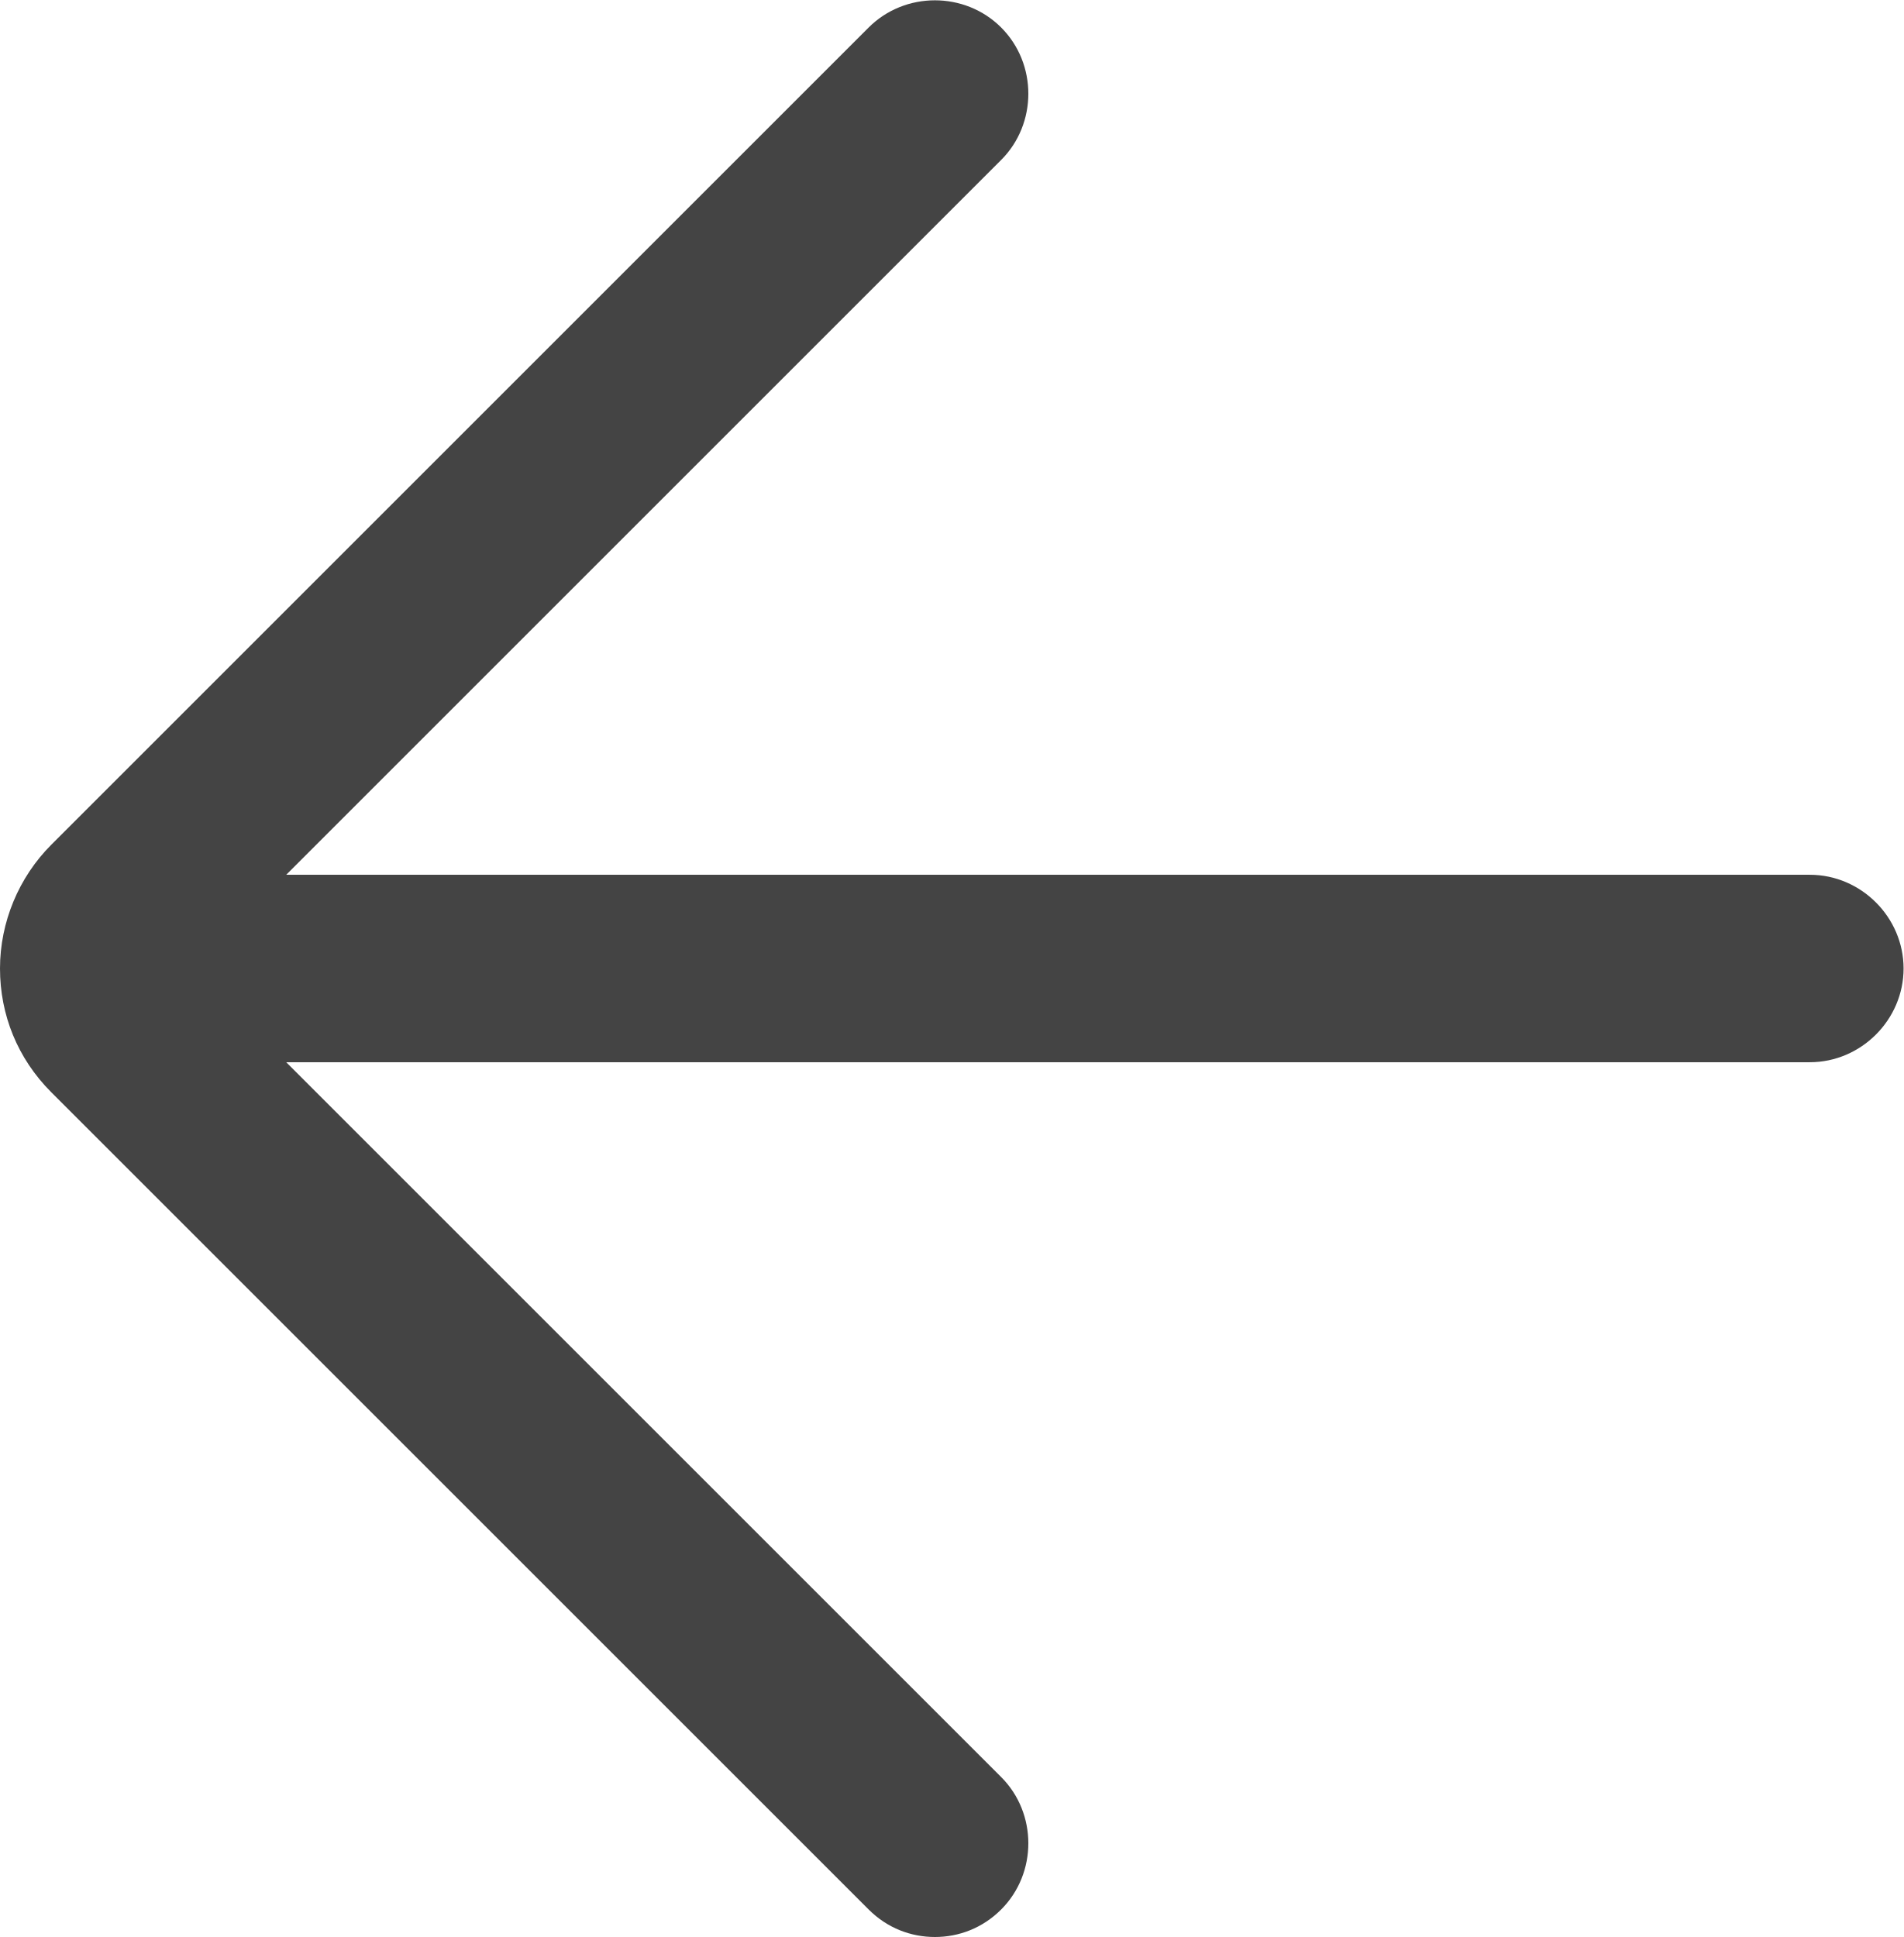
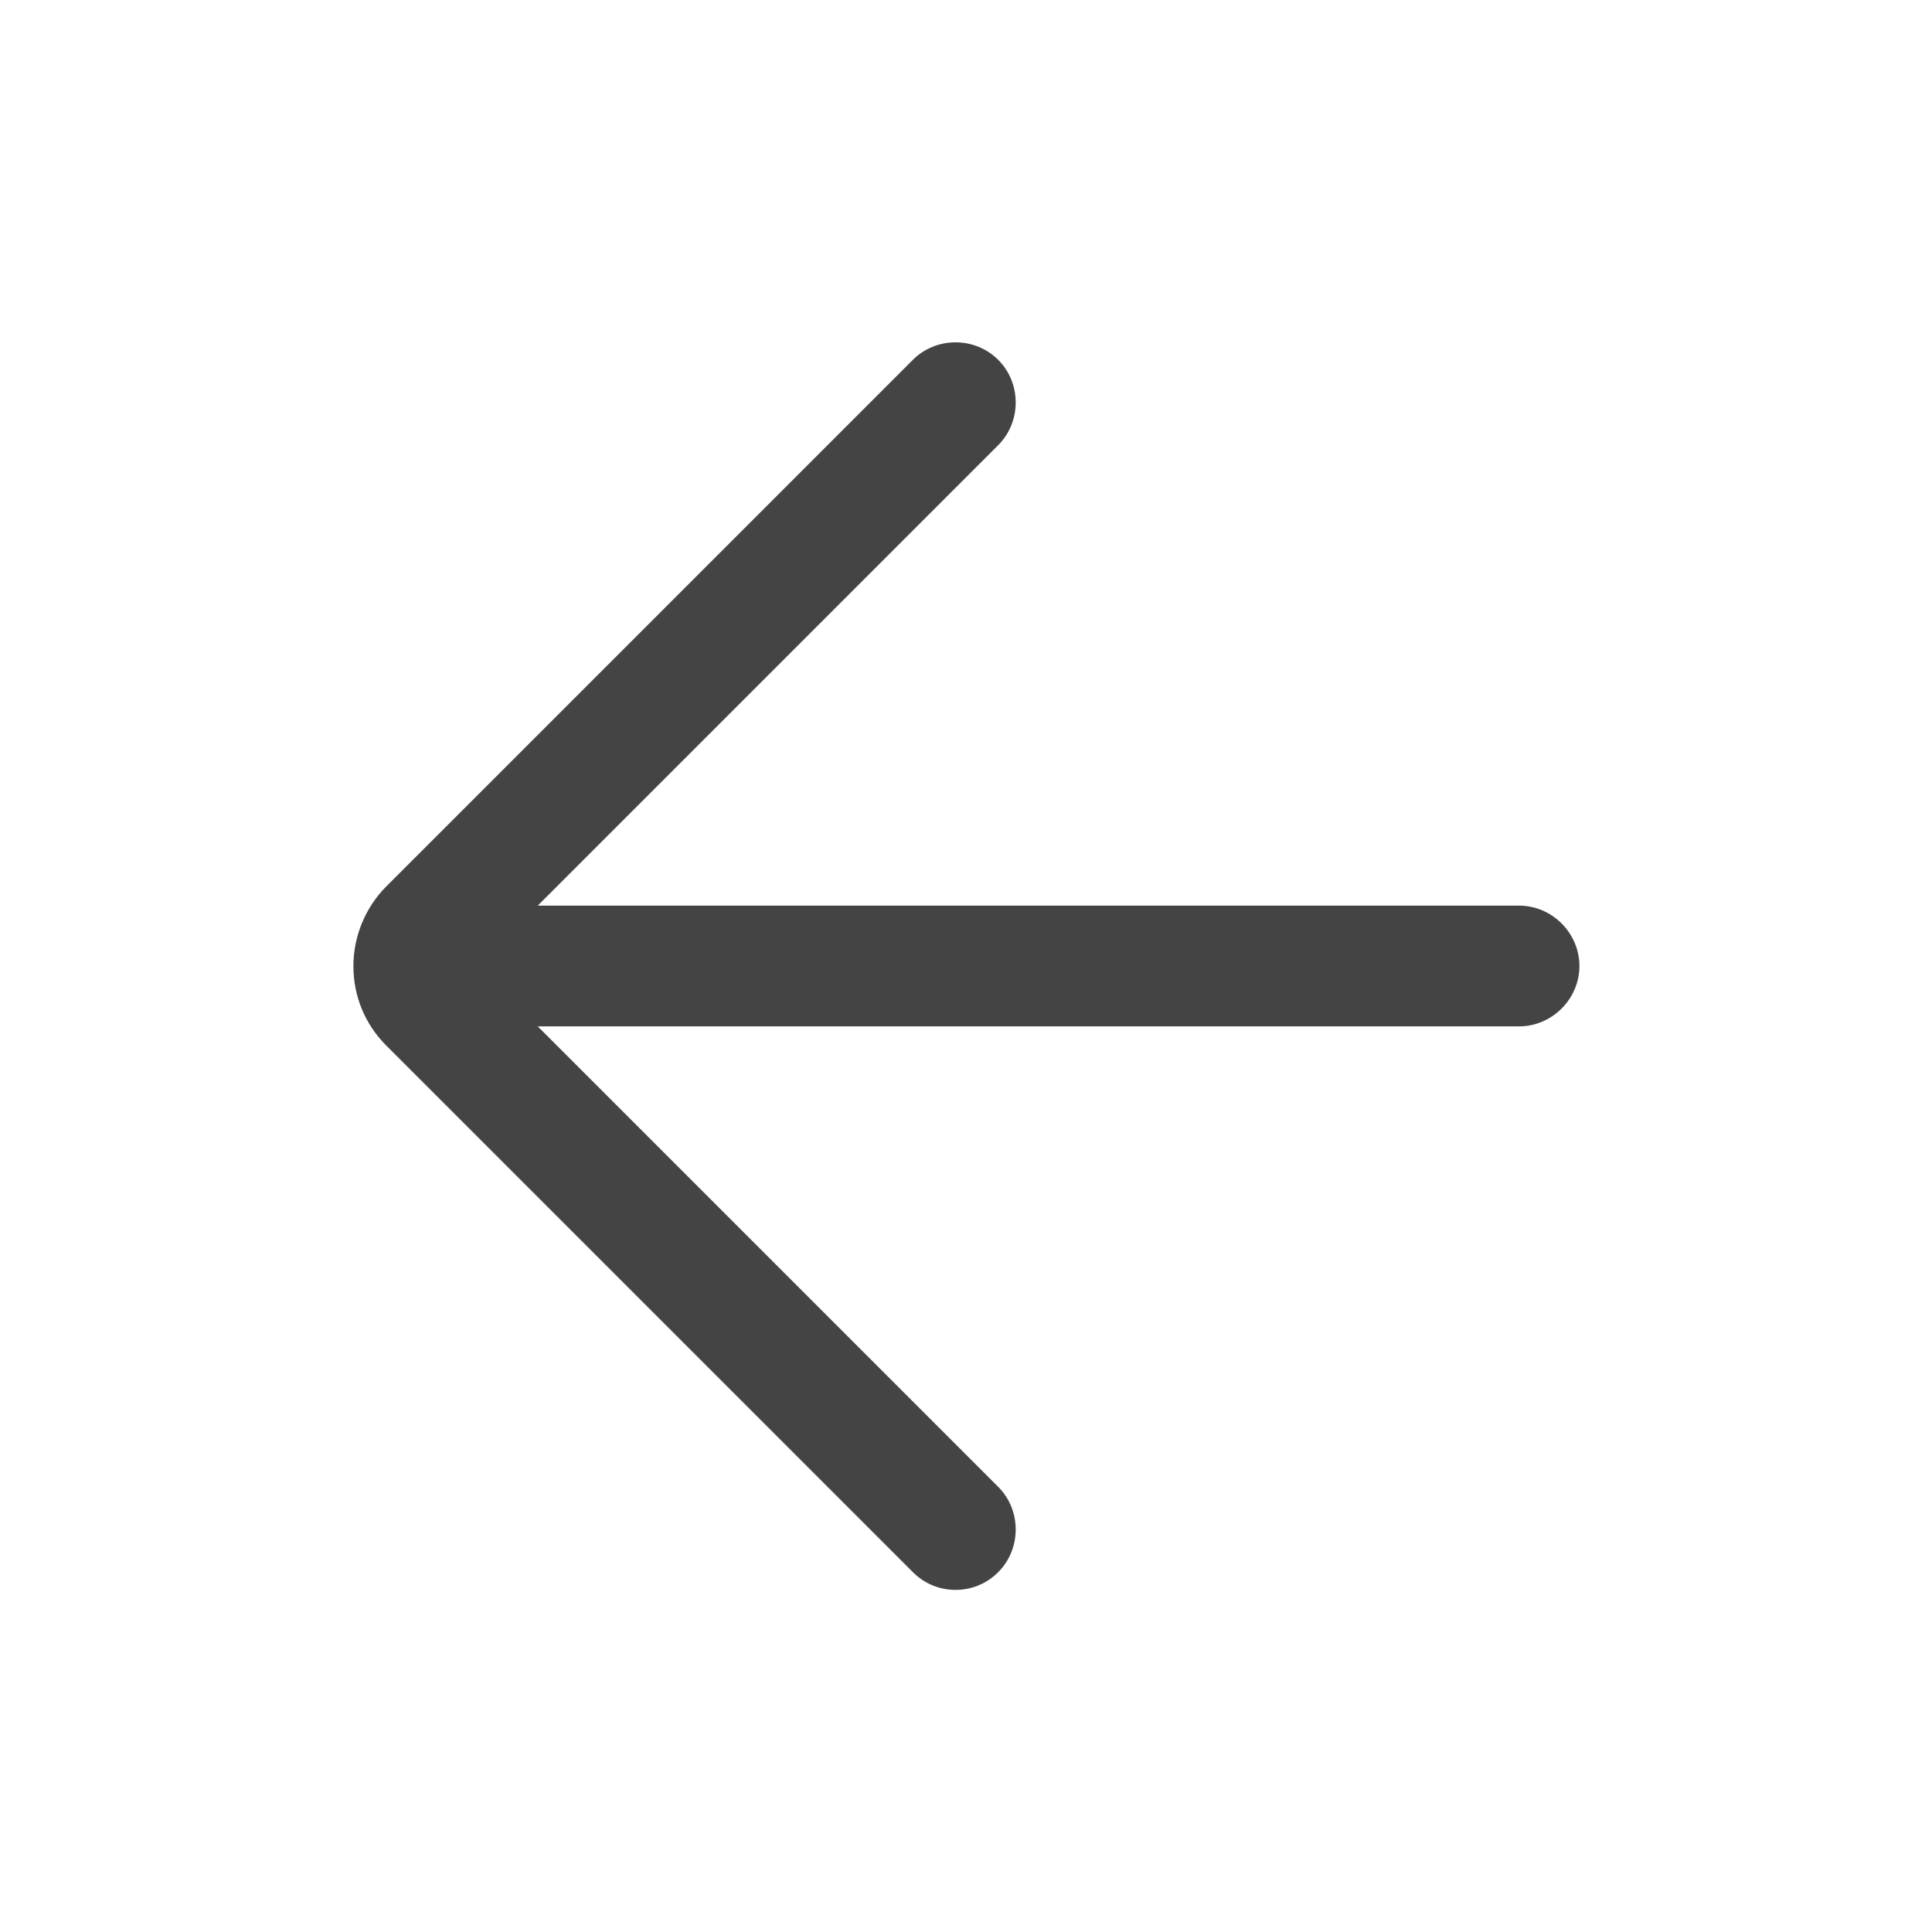
- <svg xmlns="http://www.w3.org/2000/svg" viewBox="0 0 15.23 15.5">
-   <path fill="#444" d="M.41 6.76 6.95.22c.29-.29.77-.29 1.06 0s.29.77 0 1.06L2.29 7h12.19c.41 0 .75.34.75.75s-.34.75-.75.75H2.29l5.72 5.72c.29.29.29.77 0 1.06-.15.15-.34.22-.53.22s-.38-.07-.53-.22L.41 8.74C.14 8.47 0 8.12 0 7.75s.15-.73.41-.99" />
+ <svg xmlns="http://www.w3.org/2000/svg" viewBox="0 0 24 24">
+   <path fill="#444" d="m4.8 11.01 6.54-6.54c.29-.29.77-.29 1.06 0s.29.77 0 1.06l-5.72 5.72h12.19c.41 0 .75.34.75.75s-.34.75-.75.75H6.68l5.72 5.72c.29.29.29.77 0 1.06-.15.15-.34.22-.53.22s-.38-.07-.53-.22L4.8 12.99c-.27-.27-.41-.62-.41-.99s.15-.73.41-.99" />
</svg>
